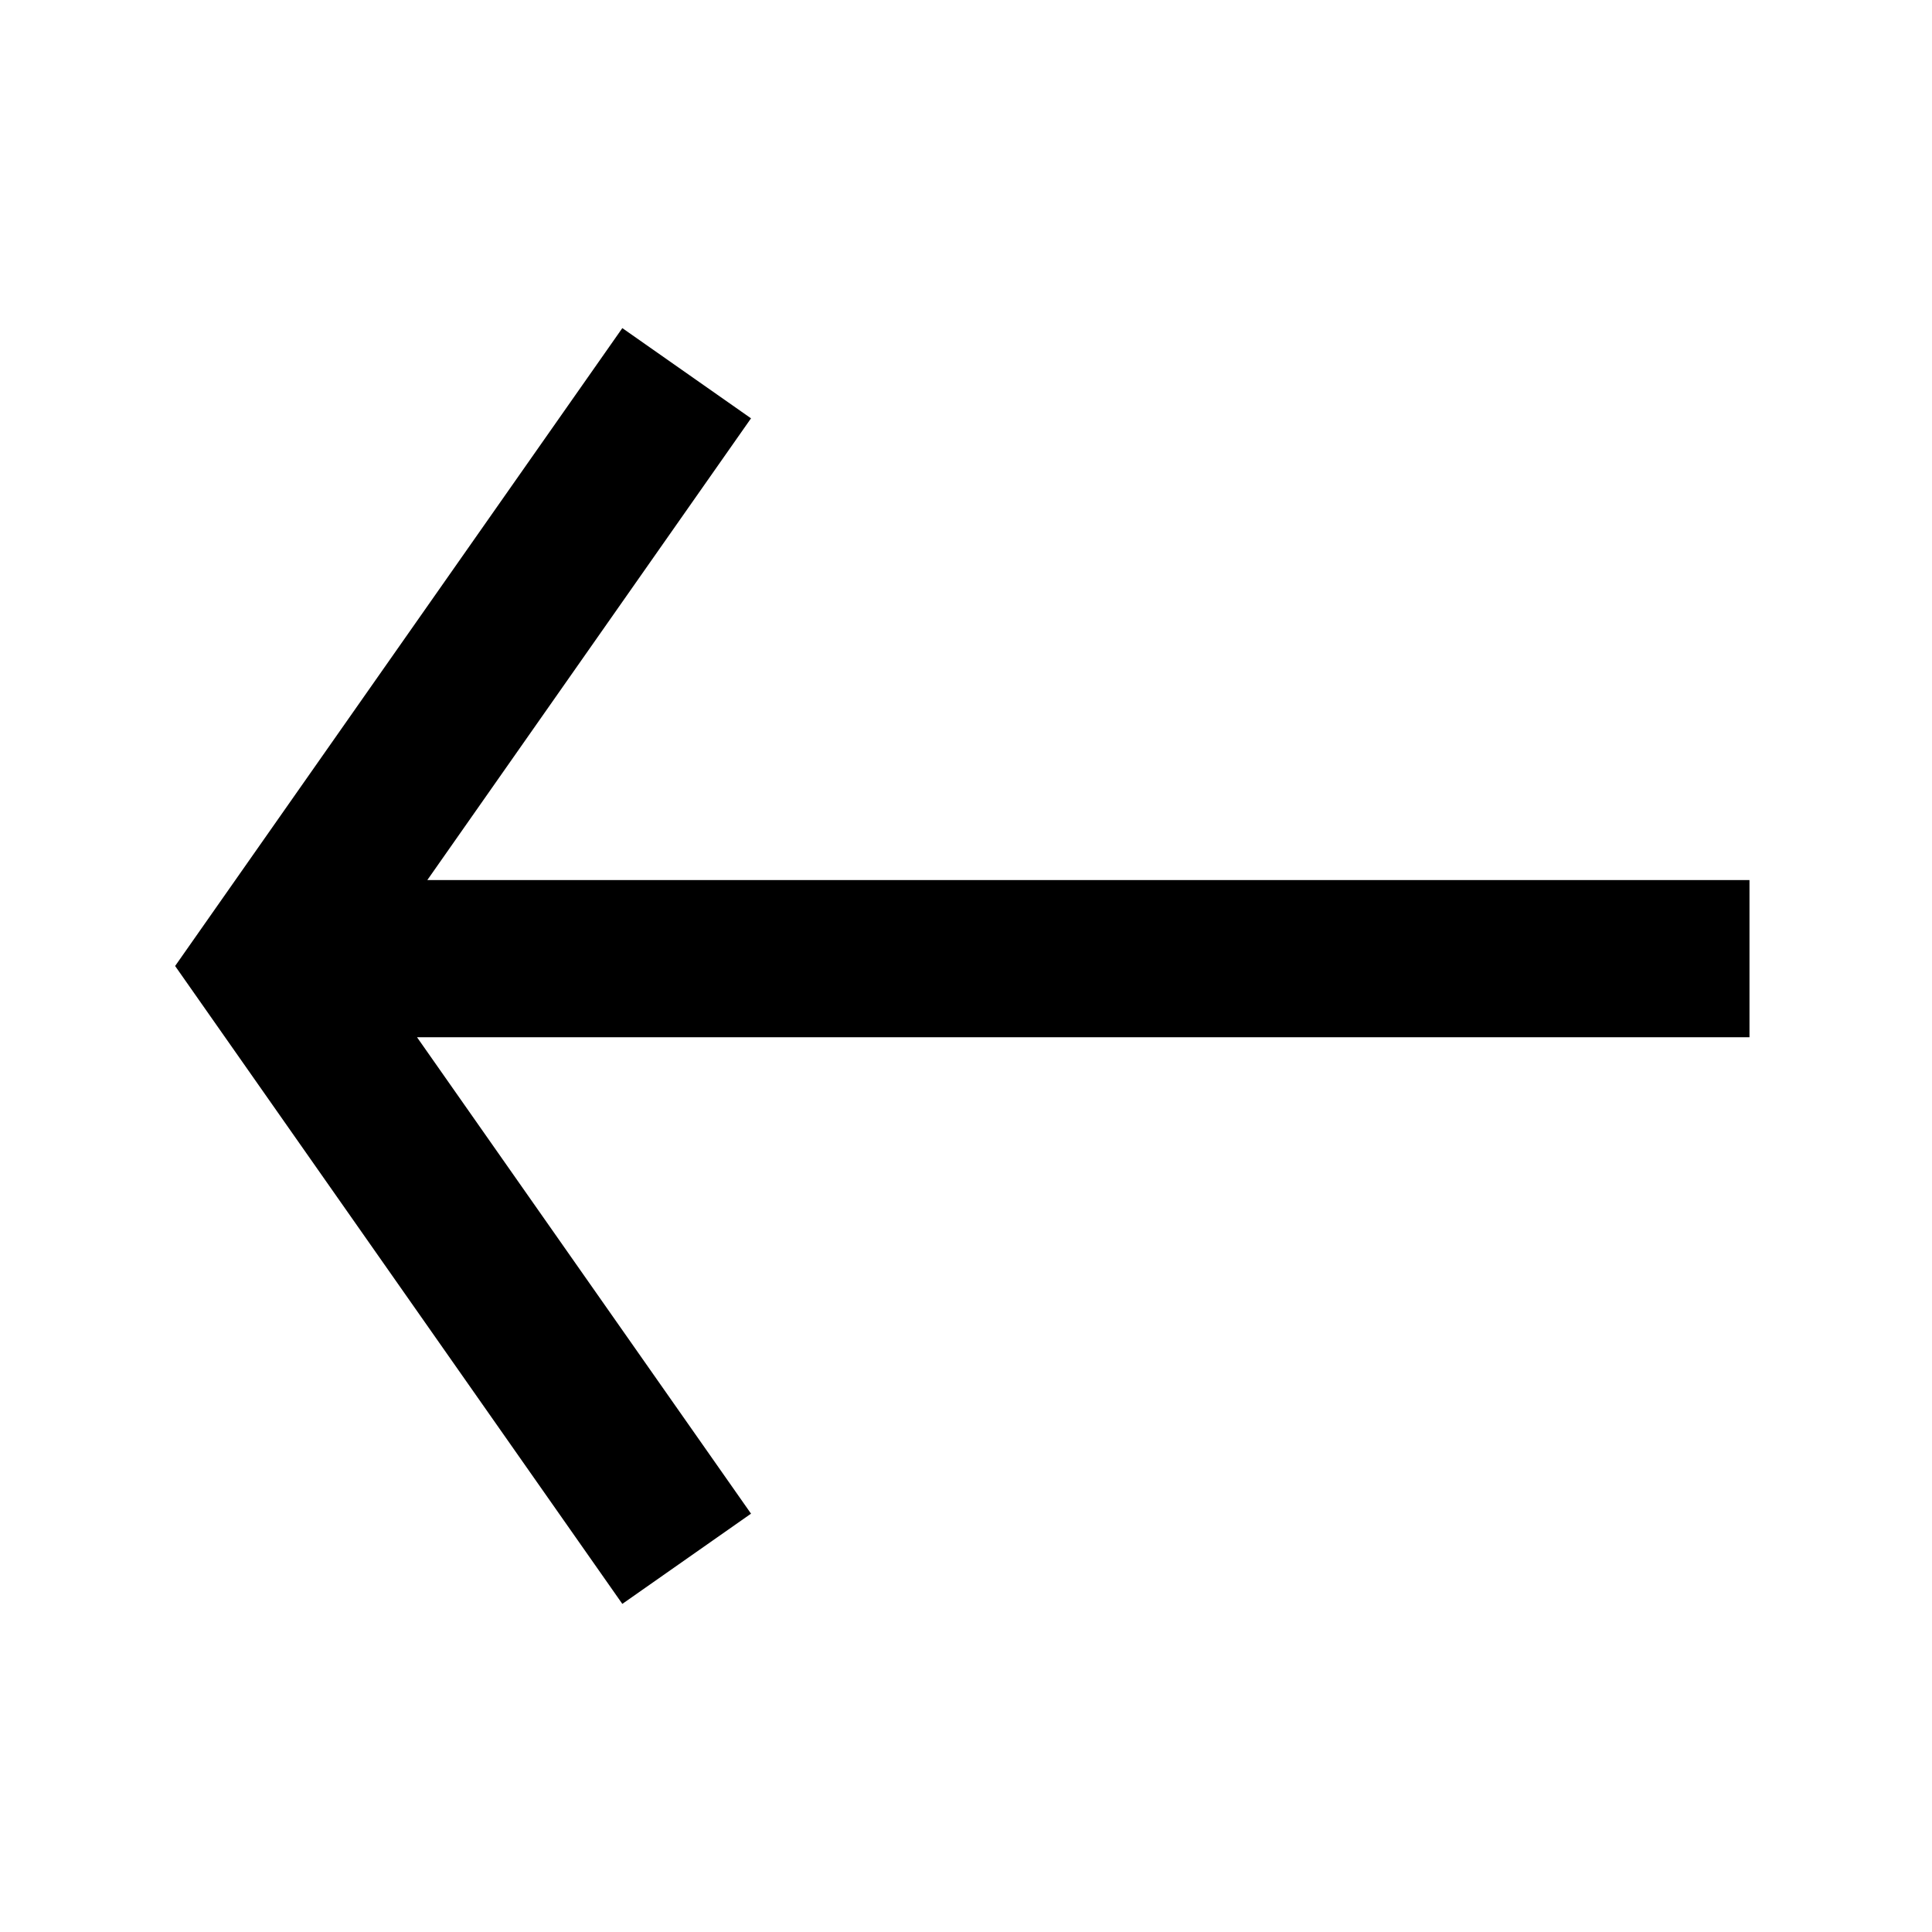
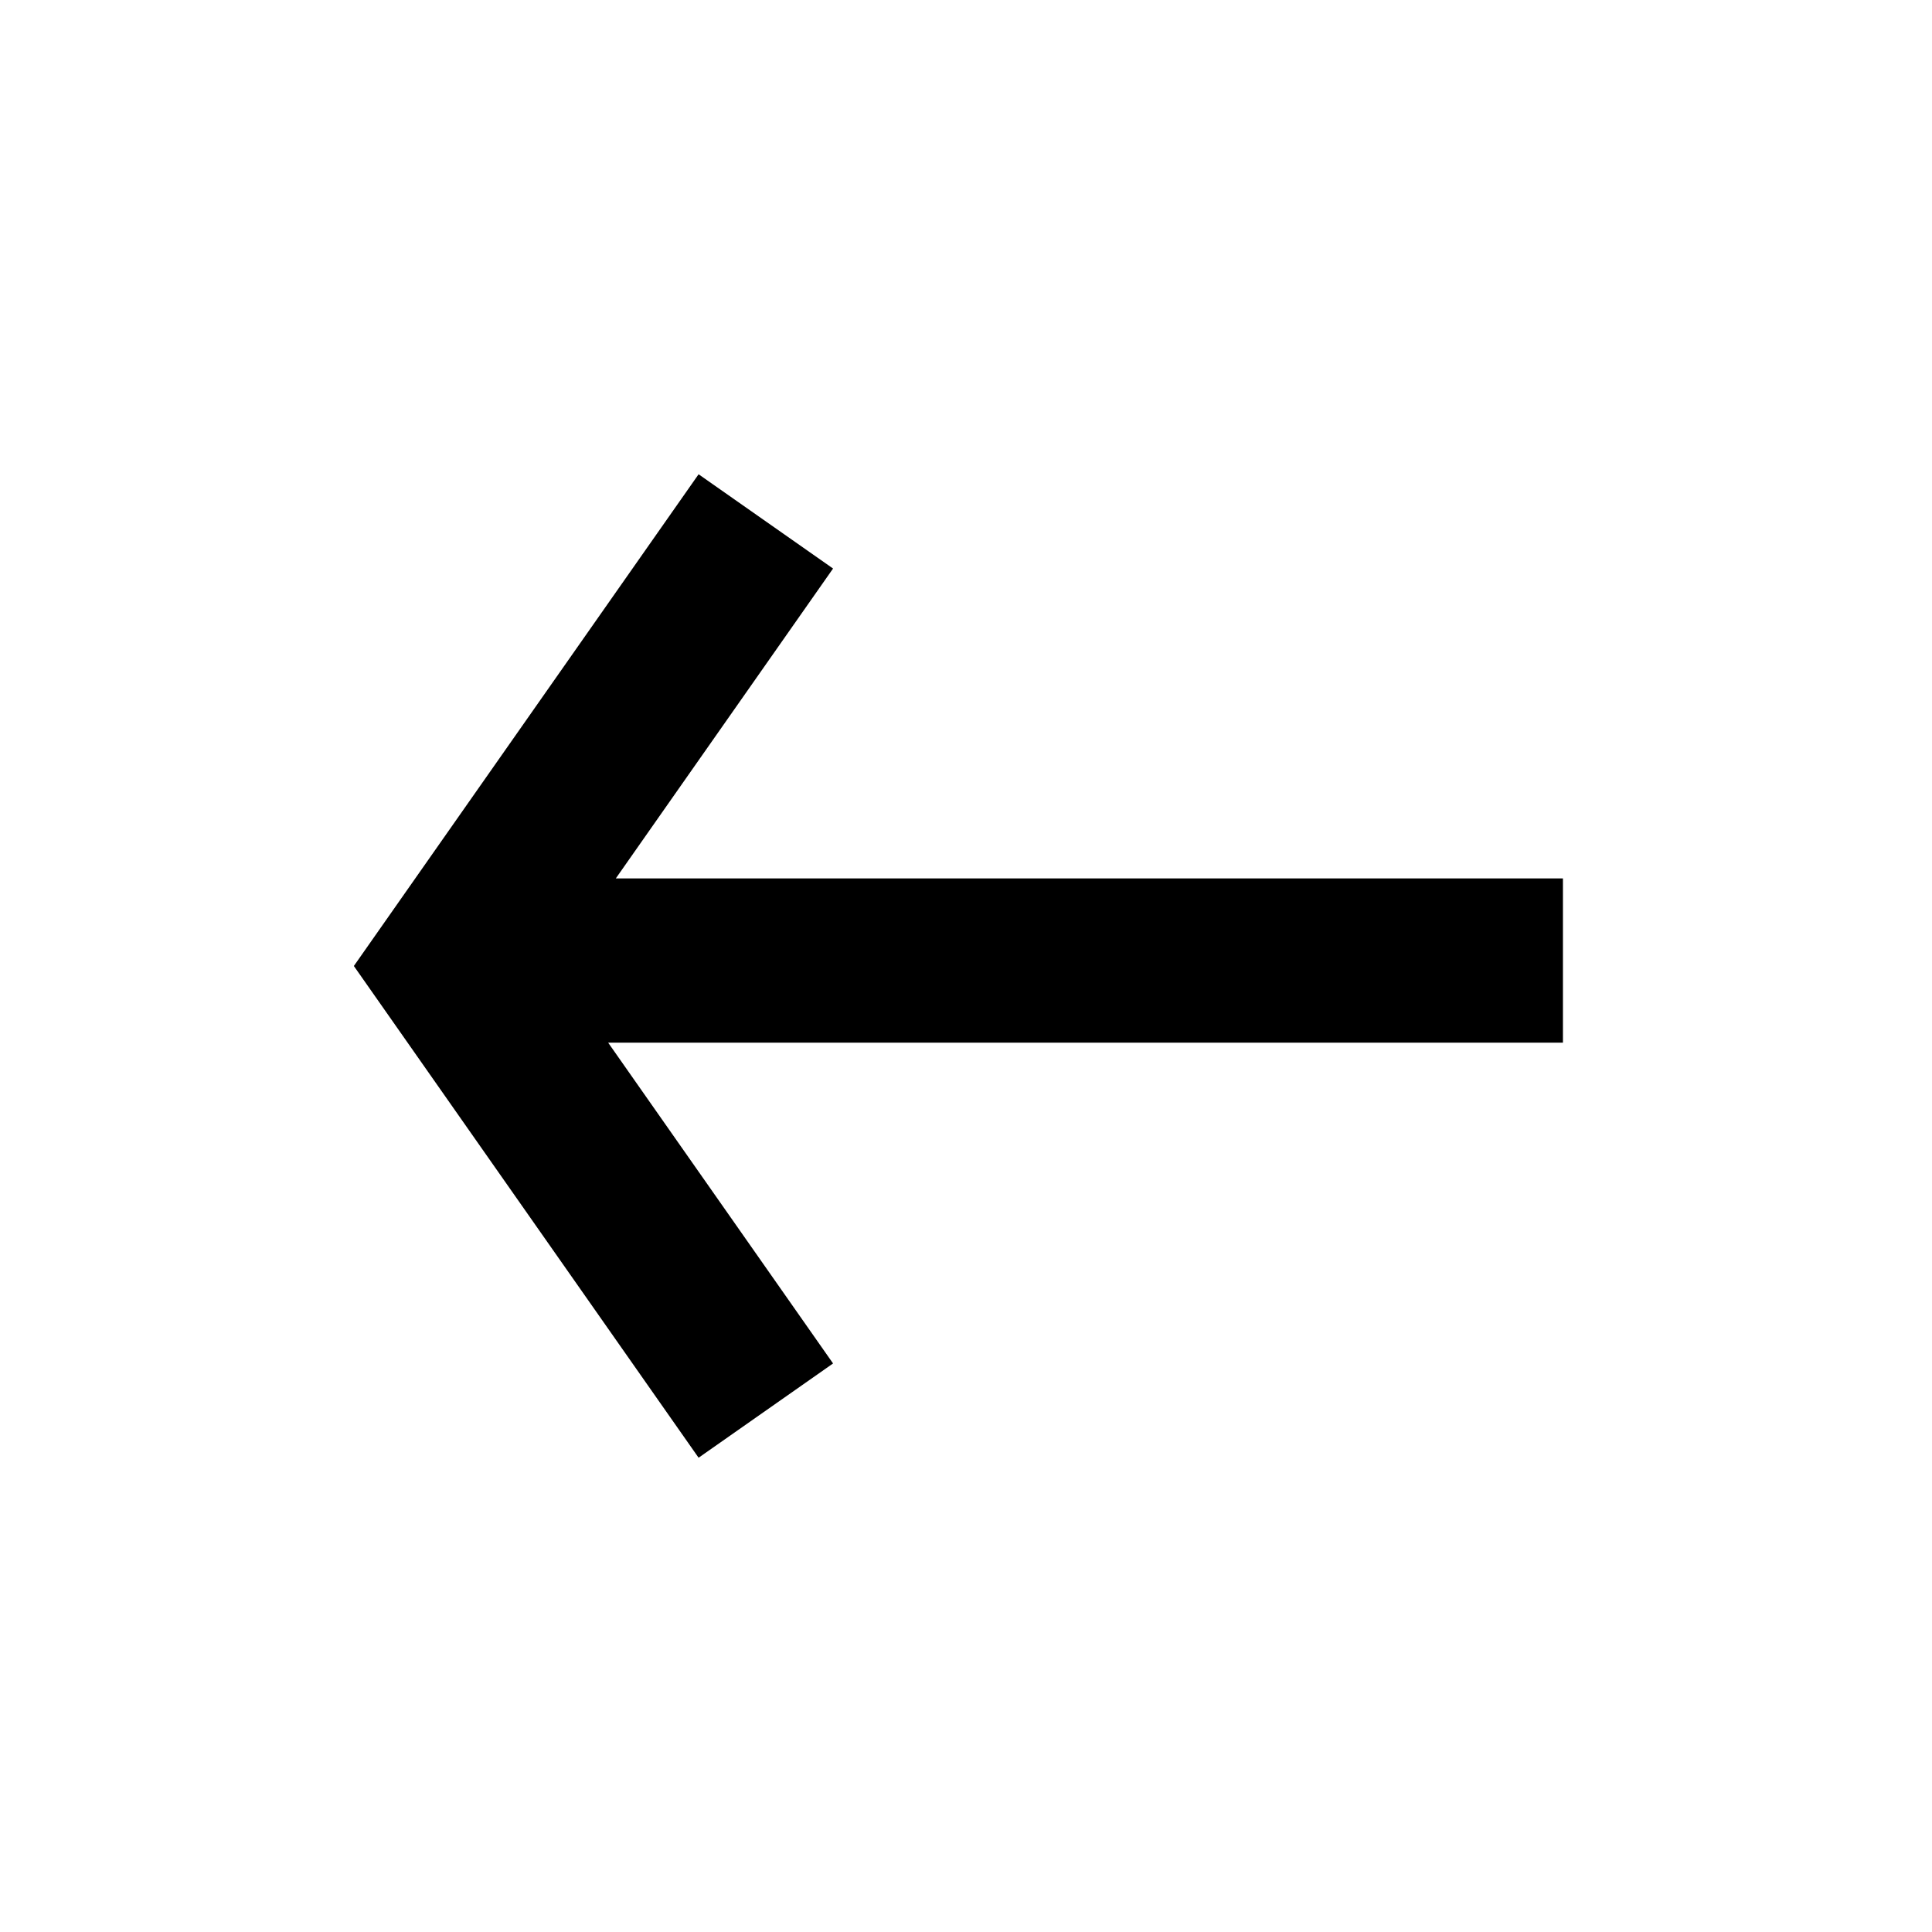
<svg xmlns="http://www.w3.org/2000/svg" width="100" height="100" id="svg2" version="1.1">
  <defs id="defs4" />
  <g id="layer1" transform="translate(0,-952.3622)">
-     <path id="path3002" style="fill:none;stroke:#000000;stroke-width:8.135;stroke-linecap:butt;stroke-linejoin:miter;stroke-miterlimit:4;stroke-opacity:1;stroke-dasharray:none" d="m 35.542,971.68 c -21.51,30.682 -21.51,30.682 -21.51,30.682 21.51,30.682 21.51,30.682 21.51,30.682 m 55.011,-31.061 c -77.246,0 -77.246,0 -77.246,0" />
+     <path id="path3002" style="fill:none;stroke:#000000;stroke-width:8.5;stroke-linecap:butt;stroke-linejoin:miter;stroke-miterlimit:4;stroke-opacity:1;stroke-dasharray:none" d="m 39.639,979.35 c -16.133,23.012 -16.133,23.012 -16.133,23.012 16.133,23.012 16.133,23.012 16.133,23.012 m 41.258,-23.295 c -57.935,0 -57.935,0 -57.935,0" />
  </g>
</svg>
